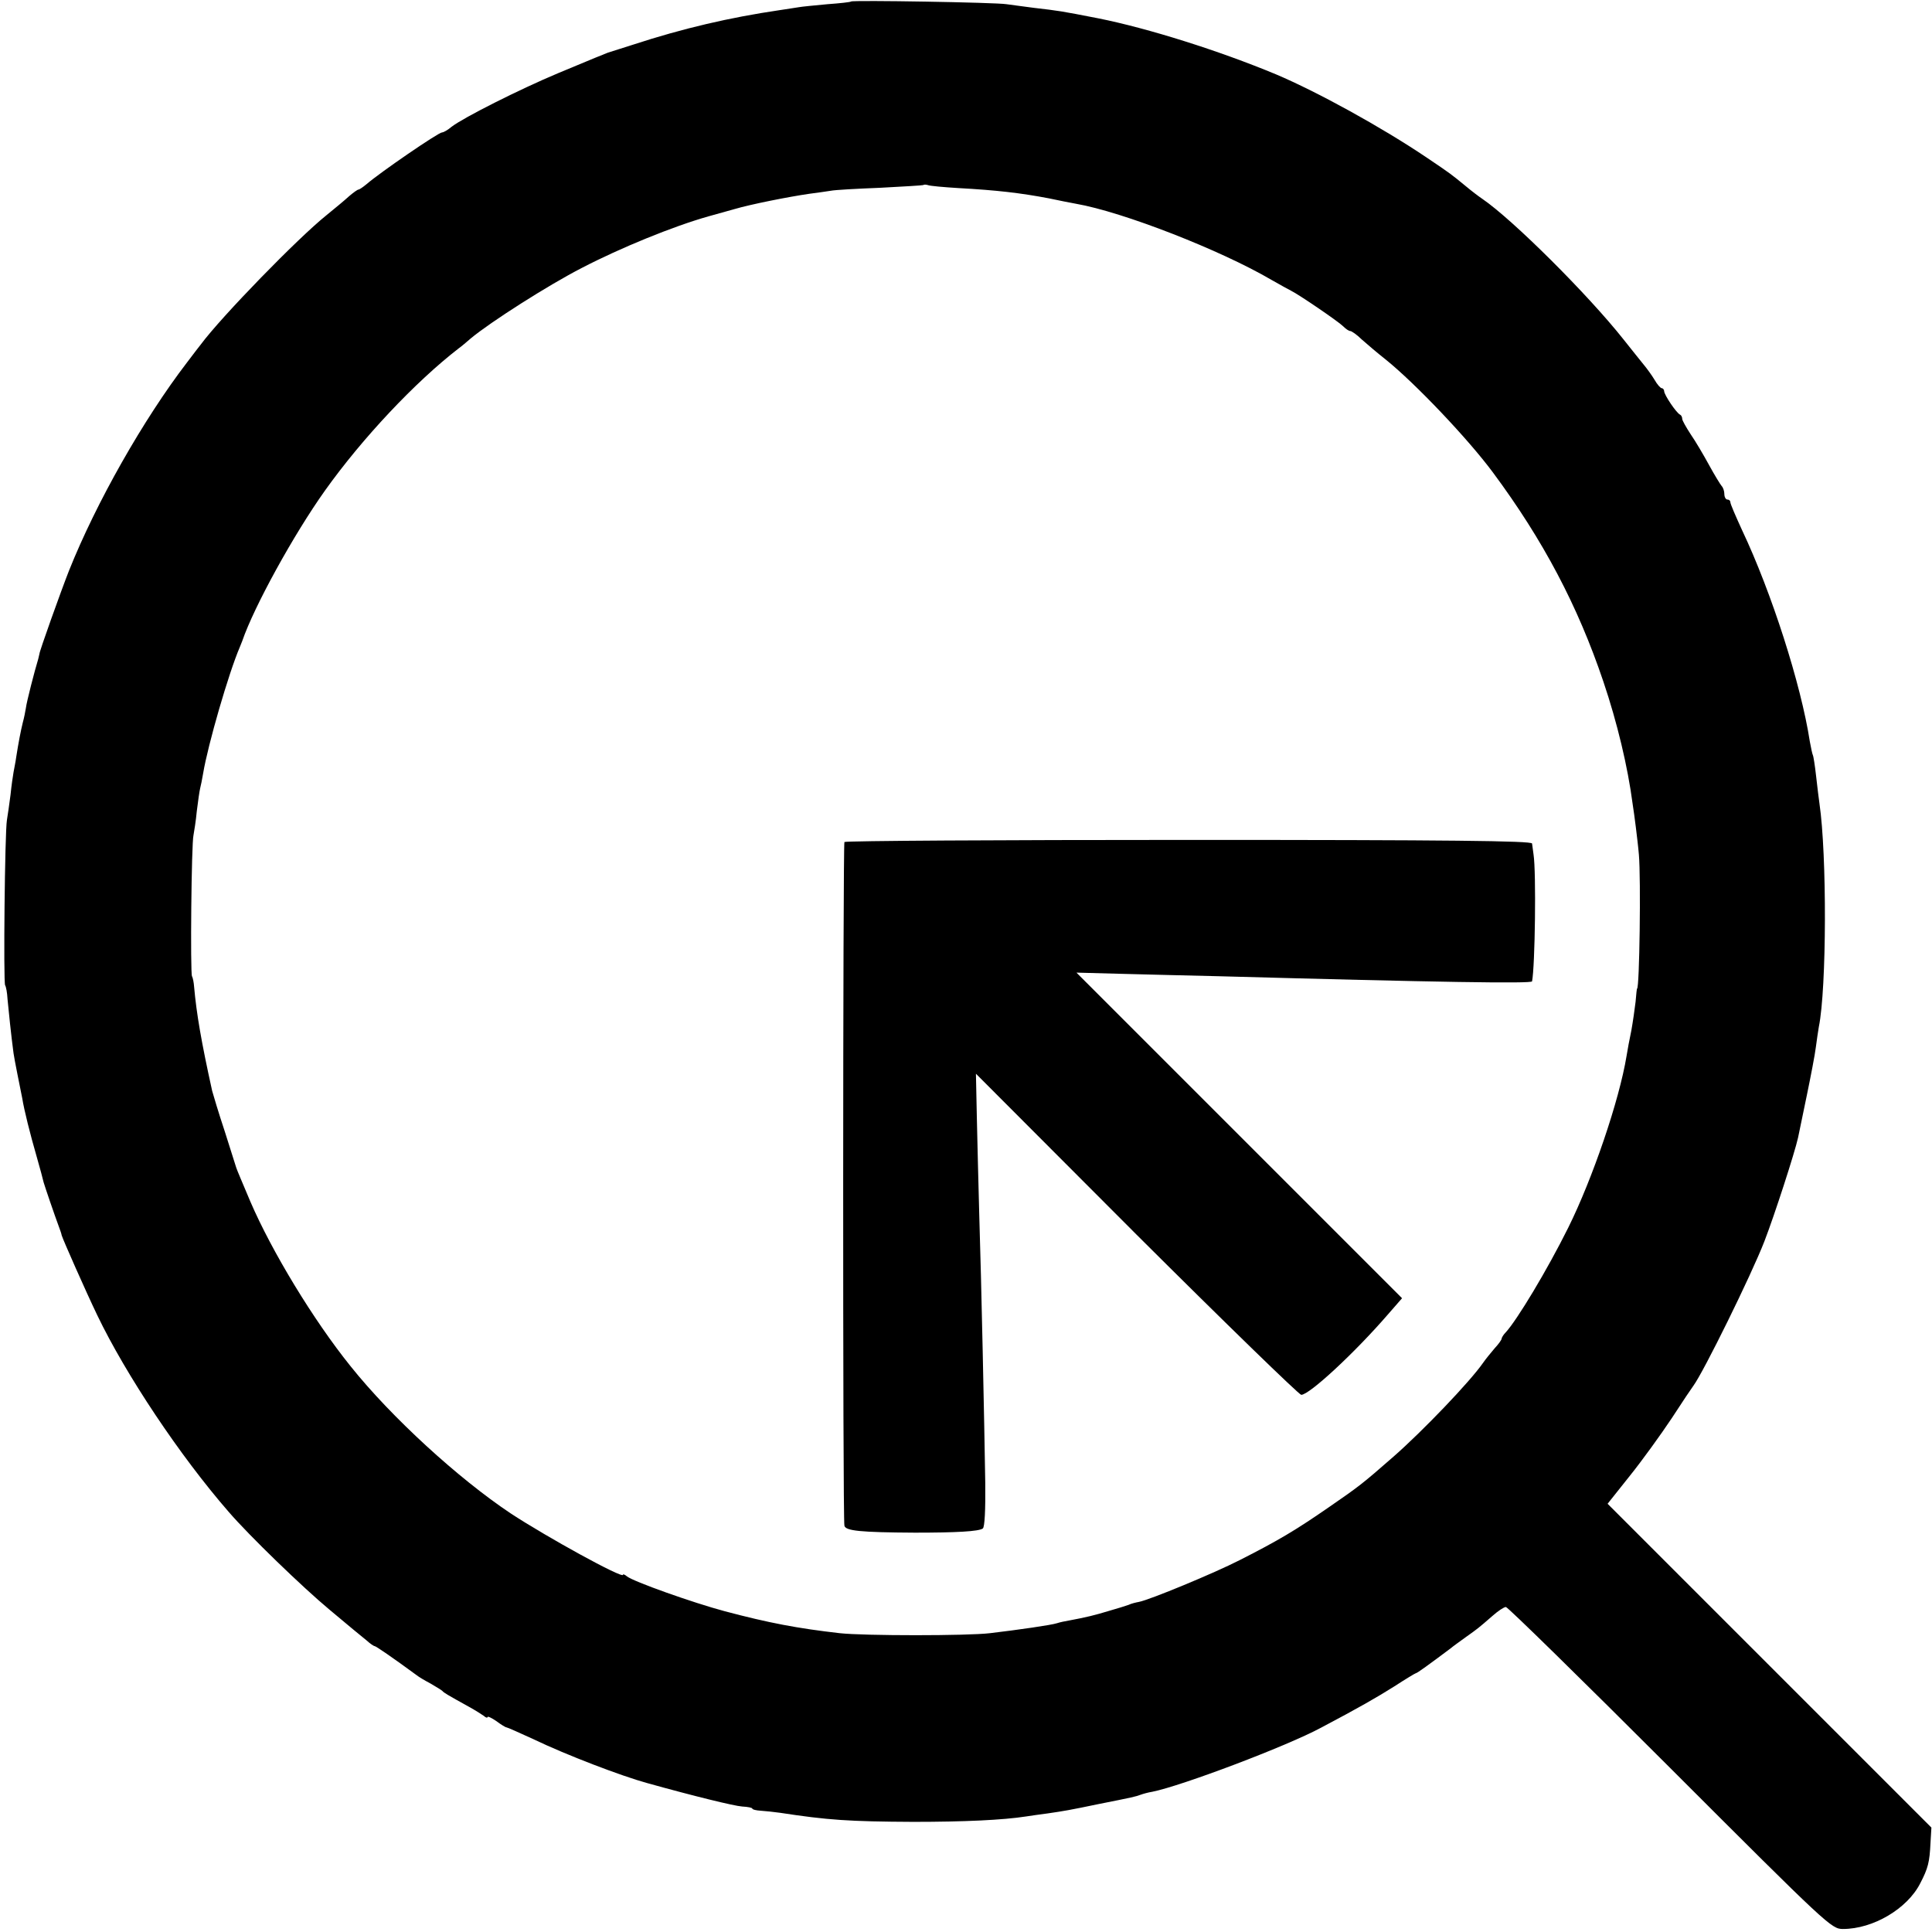
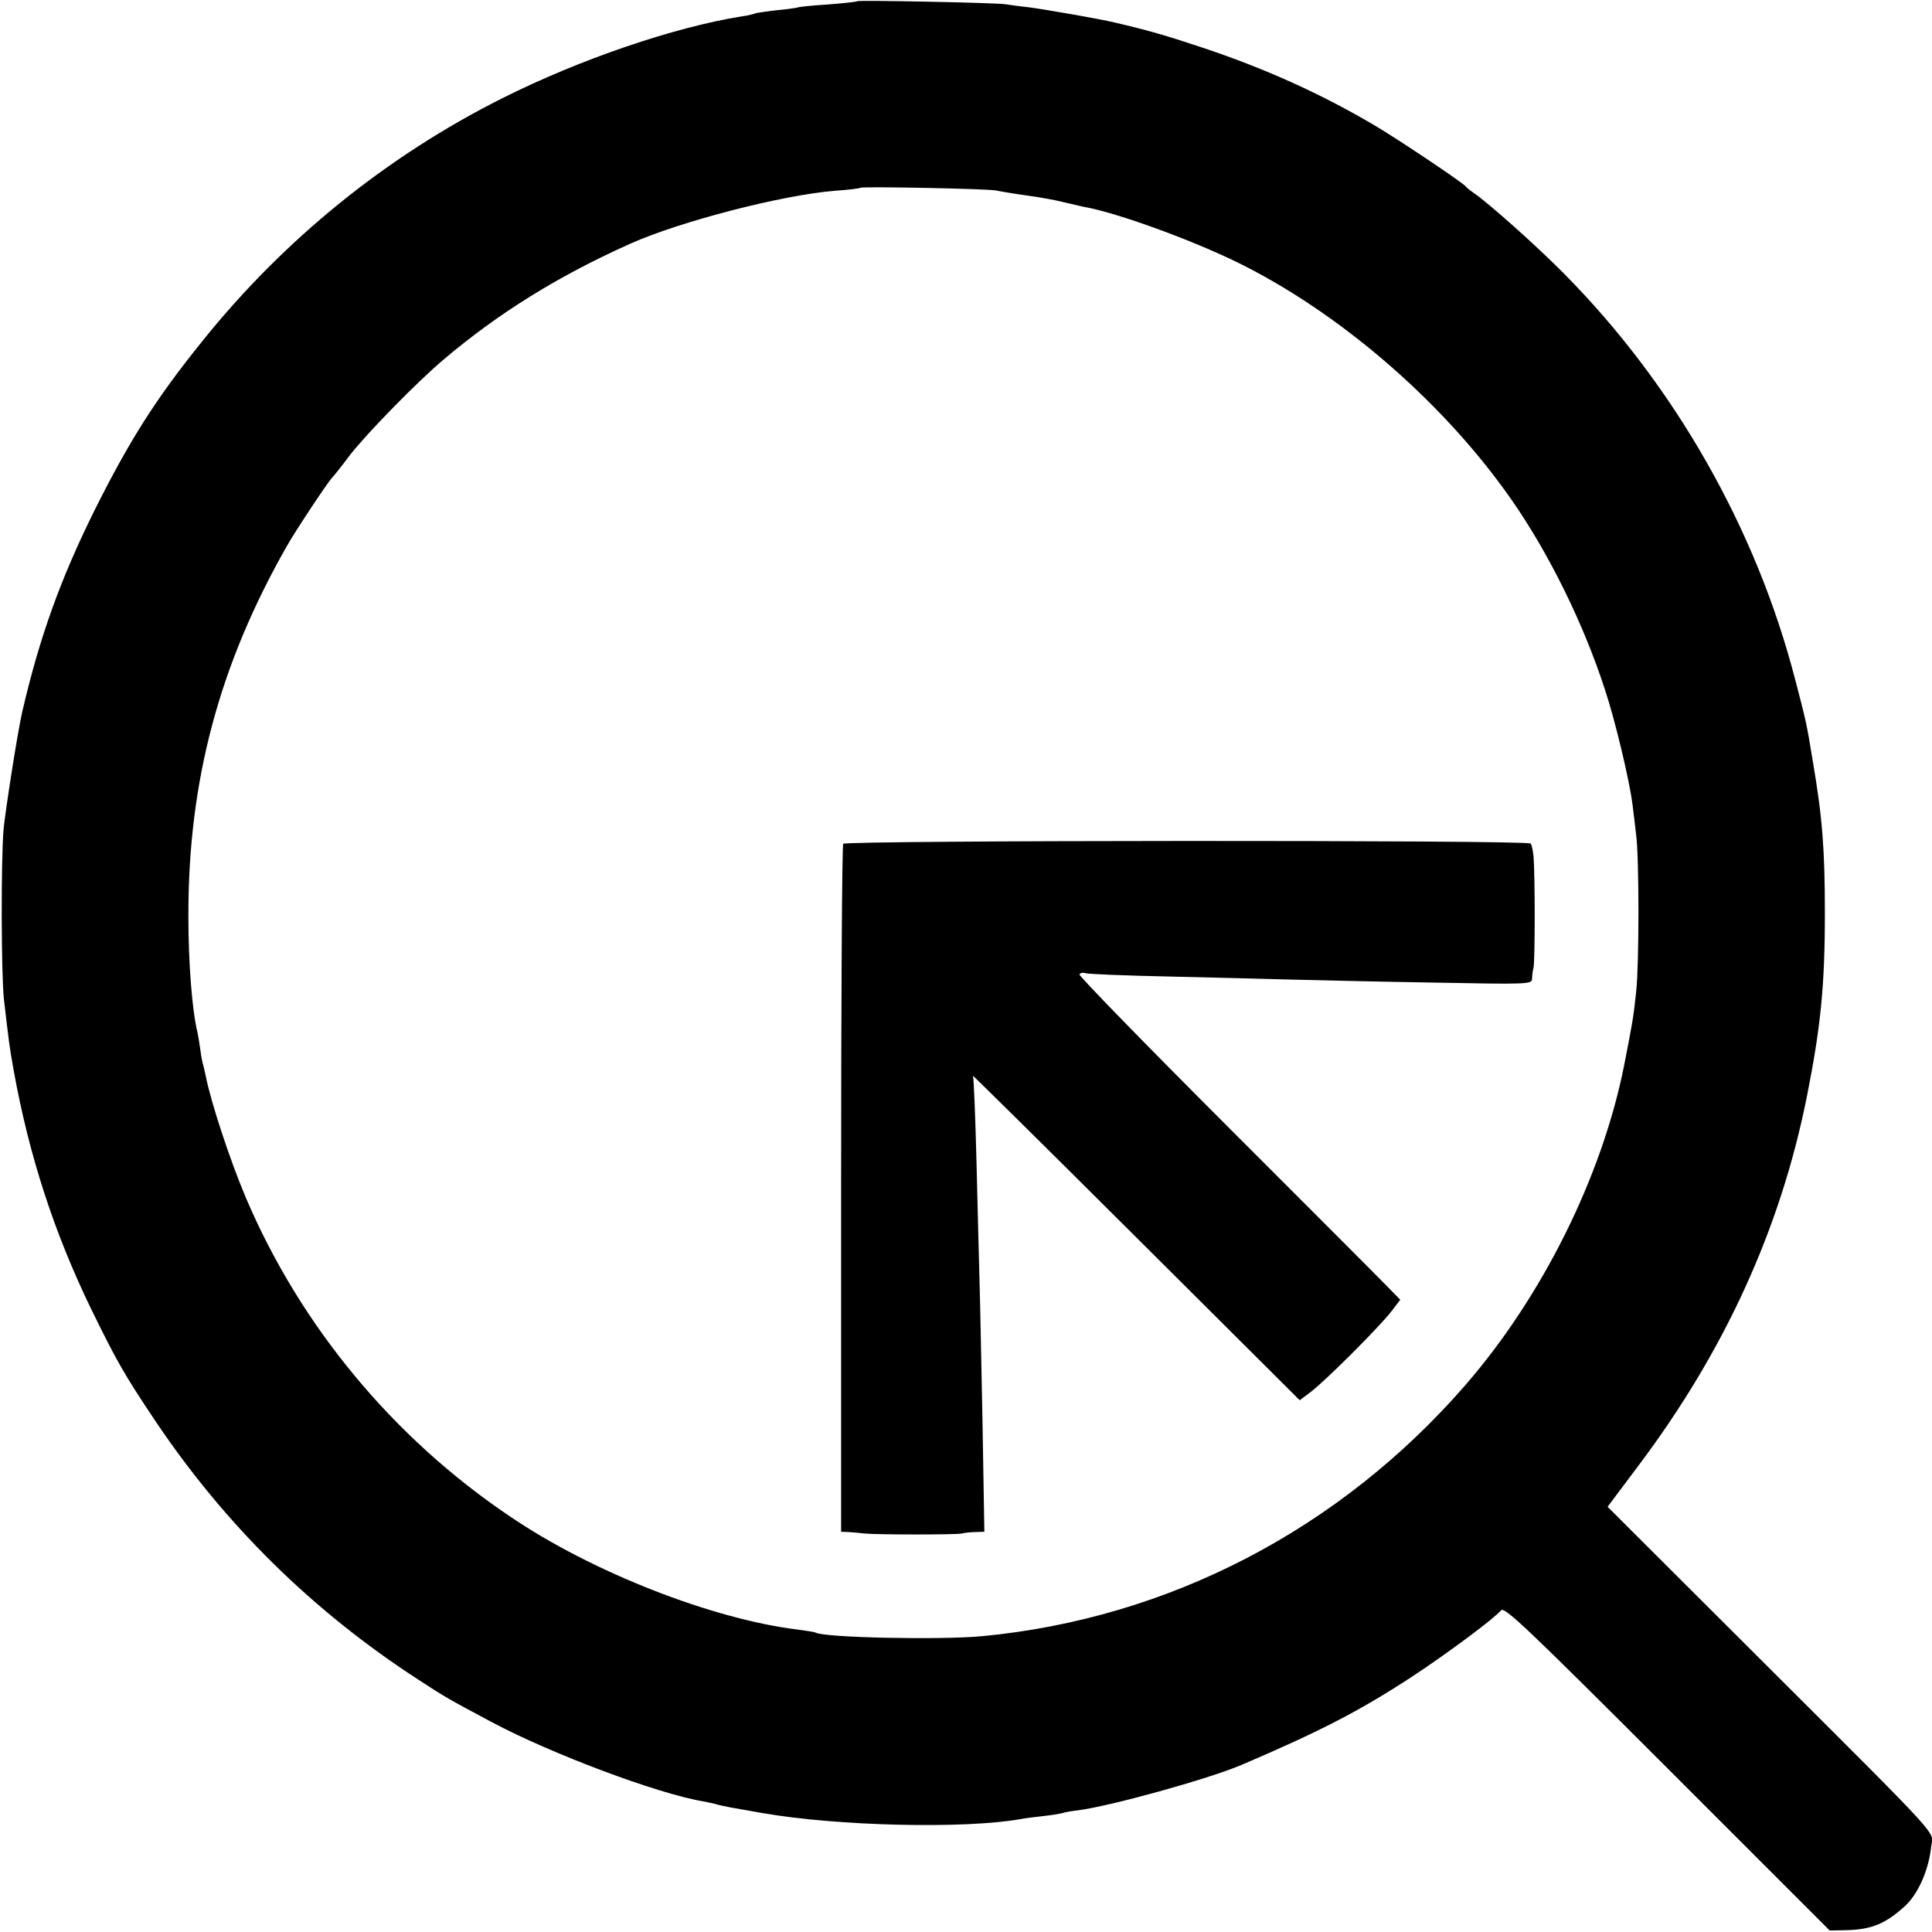
<svg xmlns="http://www.w3.org/2000/svg" version="1.0" width="642pt" height="642pt" viewBox="0 0 642 642" preserveAspectRatio="xMidYMid meet">
  <g transform="translate(0,642) scale(0.1,-0.1)" fill="#000000" stroke="none">
-     <path d="M2828 6415 c-1 -2 -37 -6 -79 -9 -42 -4 -85 -8 -95 -10 -11 -2 -40 -6 -65 -10 -163 -24 -319 -60 -484 -114 -44 -14 -82 -26 -85 -27 -11 -4 -50 -20 -165 -68 -129 -54 -315 -148 -354 -178 -13 -11 -27 -19 -32 -19 -12 0 -206 -133 -251 -172 -12 -10 -24 -18 -27 -18 -3 0 -17 -10 -31 -22 -14 -13 -48 -41 -75 -63 -95 -76 -349 -337 -418 -430 -4 -5 -25 -32 -46 -60 -144 -188 -301 -464 -392 -692 -26 -66 -99 -270 -98 -276 0 -1 -2 -9 -4 -17 -12 -39 -39 -144 -41 -163 -2 -12 -6 -33 -10 -47 -7 -28 -15 -70 -22 -115 -2 -16 -7 -39 -9 -51 -2 -11 -7 -45 -10 -75 -4 -30 -9 -67 -12 -84 -7 -40 -12 -538 -6 -549 3 -4 7 -25 8 -46 3 -32 12 -121 20 -180 1 -8 7 -40 13 -70 6 -30 13 -66 16 -80 6 -38 26 -118 48 -194 11 -38 21 -76 23 -85 4 -14 36 -108 52 -151 3 -8 7 -19 8 -25 4 -14 80 -186 118 -265 95 -198 275 -468 437 -654 68 -79 246 -251 335 -325 55 -46 110 -92 123 -102 12 -11 24 -19 27 -19 4 0 61 -39 140 -97 6 -5 26 -17 45 -27 19 -11 37 -22 40 -25 5 -6 15 -12 89 -53 20 -11 42 -25 49 -30 6 -6 12 -7 12 -4 0 4 13 -2 29 -13 16 -12 31 -21 34 -21 3 0 43 -18 89 -39 110 -53 294 -123 378 -146 158 -44 289 -76 316 -78 19 -1 34 -4 34 -7 0 -3 12 -6 28 -7 15 -1 44 -4 65 -7 157 -24 228 -29 442 -30 168 0 298 6 375 18 14 2 46 7 71 10 55 8 73 11 169 31 116 23 124 25 140 31 8 3 26 8 39 10 96 19 446 151 561 213 125 66 186 101 243 137 37 24 70 44 72 44 4 0 44 29 116 83 8 7 31 23 50 37 38 27 41 29 88 70 19 17 39 30 45 30 6 0 252 -241 546 -535 524 -524 536 -535 574 -535 100 0 214 67 257 152 26 50 31 70 34 134 l3 51 -538 538 -538 538 74 93 c41 51 103 137 139 191 35 54 68 103 72 108 34 46 193 369 236 480 34 88 101 295 112 345 3 14 16 77 29 140 13 63 27 135 30 160 3 25 8 55 10 68 26 128 27 572 2 742 -2 14 -7 54 -11 90 -4 36 -9 68 -11 71 -2 4 -6 24 -10 45 -29 189 -127 495 -225 702 -21 46 -39 87 -39 93 0 5 -4 9 -10 9 -5 0 -10 8 -10 18 0 10 -4 22 -9 27 -5 6 -24 37 -42 70 -18 33 -45 79 -61 102 -15 23 -28 46 -28 51 0 6 -3 12 -7 14 -12 5 -53 66 -53 78 0 5 -4 10 -8 10 -4 0 -15 12 -24 28 -9 15 -25 37 -35 49 -10 12 -40 50 -68 85 -118 149 -368 398 -469 467 -12 8 -37 27 -56 43 -49 40 -47 39 -130 95 -150 101 -363 218 -500 276 -190 79 -425 153 -590 186 -128 25 -130 25 -215 35 -33 4 -73 10 -90 12 -34 6 -512 14 -517 9z m357 -620 c127 -7 205 -16 300 -34 33 -7 73 -15 90 -18 156 -27 481 -154 650 -253 28 -16 57 -32 65 -36 25 -12 157 -102 173 -118 9 -9 19 -16 24 -16 4 0 22 -12 38 -28 17 -15 52 -45 80 -67 98 -79 273 -263 356 -375 167 -225 282 -443 367 -695 46 -136 81 -283 97 -405 3 -19 8 -55 11 -80 3 -25 8 -65 10 -90 7 -80 2 -445 -6 -445 -1 0 -3 -20 -5 -44 -3 -25 -9 -67 -14 -95 -6 -28 -13 -66 -16 -85 -24 -147 -113 -408 -194 -571 -69 -139 -170 -307 -208 -348 -7 -7 -13 -17 -13 -20 0 -4 -10 -18 -23 -32 -12 -14 -30 -36 -39 -49 -43 -62 -200 -226 -297 -311 -105 -92 -116 -100 -216 -169 -110 -76 -167 -110 -295 -175 -86 -44 -299 -132 -335 -139 -11 -2 -27 -6 -35 -10 -8 -3 -37 -12 -65 -20 -46 -14 -74 -21 -133 -32 -13 -2 -31 -6 -40 -9 -18 -6 -129 -22 -222 -33 -74 -9 -419 -9 -500 0 -140 16 -235 34 -382 73 -105 28 -305 99 -325 116 -7 6 -13 8 -13 5 0 -14 -256 127 -373 204 -174 116 -397 320 -532 489 -124 154 -262 382 -333 547 -27 64 -45 106 -47 113 -1 3 -18 57 -38 120 -21 63 -39 124 -42 135 -36 163 -52 256 -60 346 -1 14 -4 30 -7 35 -6 11 -2 442 5 469 2 11 8 47 11 80 4 33 9 67 11 75 2 8 7 31 10 50 16 96 85 334 122 420 3 8 7 17 8 20 39 114 171 354 275 500 124 174 300 361 445 473 6 4 24 19 40 33 65 54 256 176 369 234 127 66 303 138 420 171 39 11 78 22 86 24 54 16 180 41 249 51 25 3 57 8 71 10 14 3 88 7 165 10 77 4 142 8 143 9 2 2 9 2 15 0 7 -3 53 -7 102 -10z" />
-     <path d="M2806 3622 c-5 -9 -6 -2252 0 -2272 4 -17 53 -22 234 -23 137 0 213 4 226 14 6 5 9 60 8 151 -3 196 -13 675 -20 893 -3 99 -6 245 -8 323 l-3 144 533 -534 c294 -293 541 -533 548 -533 27 0 177 139 287 266 l48 55 -541 541 -541 541 149 -4 c82 -2 228 -6 324 -8 730 -20 1040 -25 1041 -17 10 50 14 363 5 421 -2 14 -4 30 -5 37 -1 9 -277 12 -1141 12 -626 0 -1141 -3 -1144 -7z" />
+     <path d="M2849 6416 c-2 -2 -47 -7 -99 -11 -52 -3 -97 -8 -100 -10 -3 -1 -34 -6 -69 -9 -36 -4 -67 -9 -70 -10 -3 -2 -23 -7 -44 -10 -226 -36 -540 -143 -797 -272 -385 -193 -726 -469 -998 -808 -154 -191 -240 -327 -355 -556 -115 -231 -185 -425 -243 -675 -15 -64 -55 -321 -62 -389 -9 -104 -8 -482 1 -566 16 -138 18 -157 33 -240 51 -281 134 -537 258 -792 84 -172 110 -217 211 -368 232 -346 524 -634 876 -862 87 -57 103 -66 244 -141 195 -104 548 -237 702 -263 15 -3 36 -7 45 -10 10 -3 30 -7 45 -10 16 -3 64 -11 108 -19 247 -43 668 -53 855 -20 14 3 48 7 75 10 28 3 57 8 65 10 8 3 31 7 50 9 110 14 434 104 545 151 262 112 390 178 565 292 120 79 276 195 298 222 11 13 85 -57 552 -524 l540 -540 53 1 c85 2 131 20 197 80 43 39 79 119 87 196 6 57 61 -3 -580 637 l-495 494 102 136 c286 380 472 786 560 1226 46 231 60 368 60 610 0 210 -8 318 -40 505 -21 128 -22 132 -59 273 -129 499 -400 976 -767 1347 -91 92 -250 234 -301 269 -12 8 -24 18 -27 22 -9 12 -225 157 -305 204 -177 104 -358 186 -567 256 -126 42 -182 58 -293 84 -44 11 -239 45 -288 51 -29 3 -63 8 -77 10 -32 5 -486 14 -491 10z m461 -629 c14 -3 61 -11 105 -17 44 -6 98 -16 120 -22 22 -5 51 -12 65 -15 116 -20 390 -121 544 -201 330 -170 661 -460 879 -773 124 -178 239 -411 310 -630 34 -102 82 -303 92 -384 3 -22 8 -67 12 -100 10 -77 10 -429 0 -520 -9 -87 -13 -107 -41 -250 -74 -367 -271 -763 -526 -1057 -417 -480 -986 -776 -1606 -835 -139 -13 -527 -5 -554 12 -3 2 -30 6 -60 10 -284 35 -683 191 -954 375 -390 262 -698 635 -879 1060 -53 125 -116 317 -133 403 -2 10 -6 26 -8 35 -3 9 -8 33 -10 52 -3 20 -7 47 -10 60 -18 75 -30 231 -30 385 -1 448 102 835 327 1230 30 53 135 211 150 227 7 7 34 41 60 76 56 72 225 245 312 318 182 154 380 277 619 384 165 74 505 162 680 176 45 3 83 8 85 10 5 5 423 -3 451 -9z" />
+     <path d="M2802 3616 c-4 -6 -7 -523 -7 -1148 l0 -1138 25 -1 c14 -1 39 -3 55 -5 45 -4 297 -4 320 0 11 3 33 5 48 5 l28 1 -6 358 c-4 196 -8 409 -10 472 -2 63 -6 241 -10 395 -4 154 -9 284 -12 290 -3 5 240 -235 540 -534 l546 -544 37 28 c50 38 231 219 268 268 l29 38 -44 45 c-24 25 -265 266 -536 537 -270 270 -489 495 -486 499 2 5 12 7 21 4 10 -3 134 -8 277 -11 143 -3 323 -8 400 -10 77 -2 290 -7 473 -10 317 -6 332 -6 333 12 0 10 2 27 5 38 5 23 5 310 0 368 -2 20 -6 41 -10 44 -12 12 -2276 11 -2284 -1z" />
  </g>
</svg>
